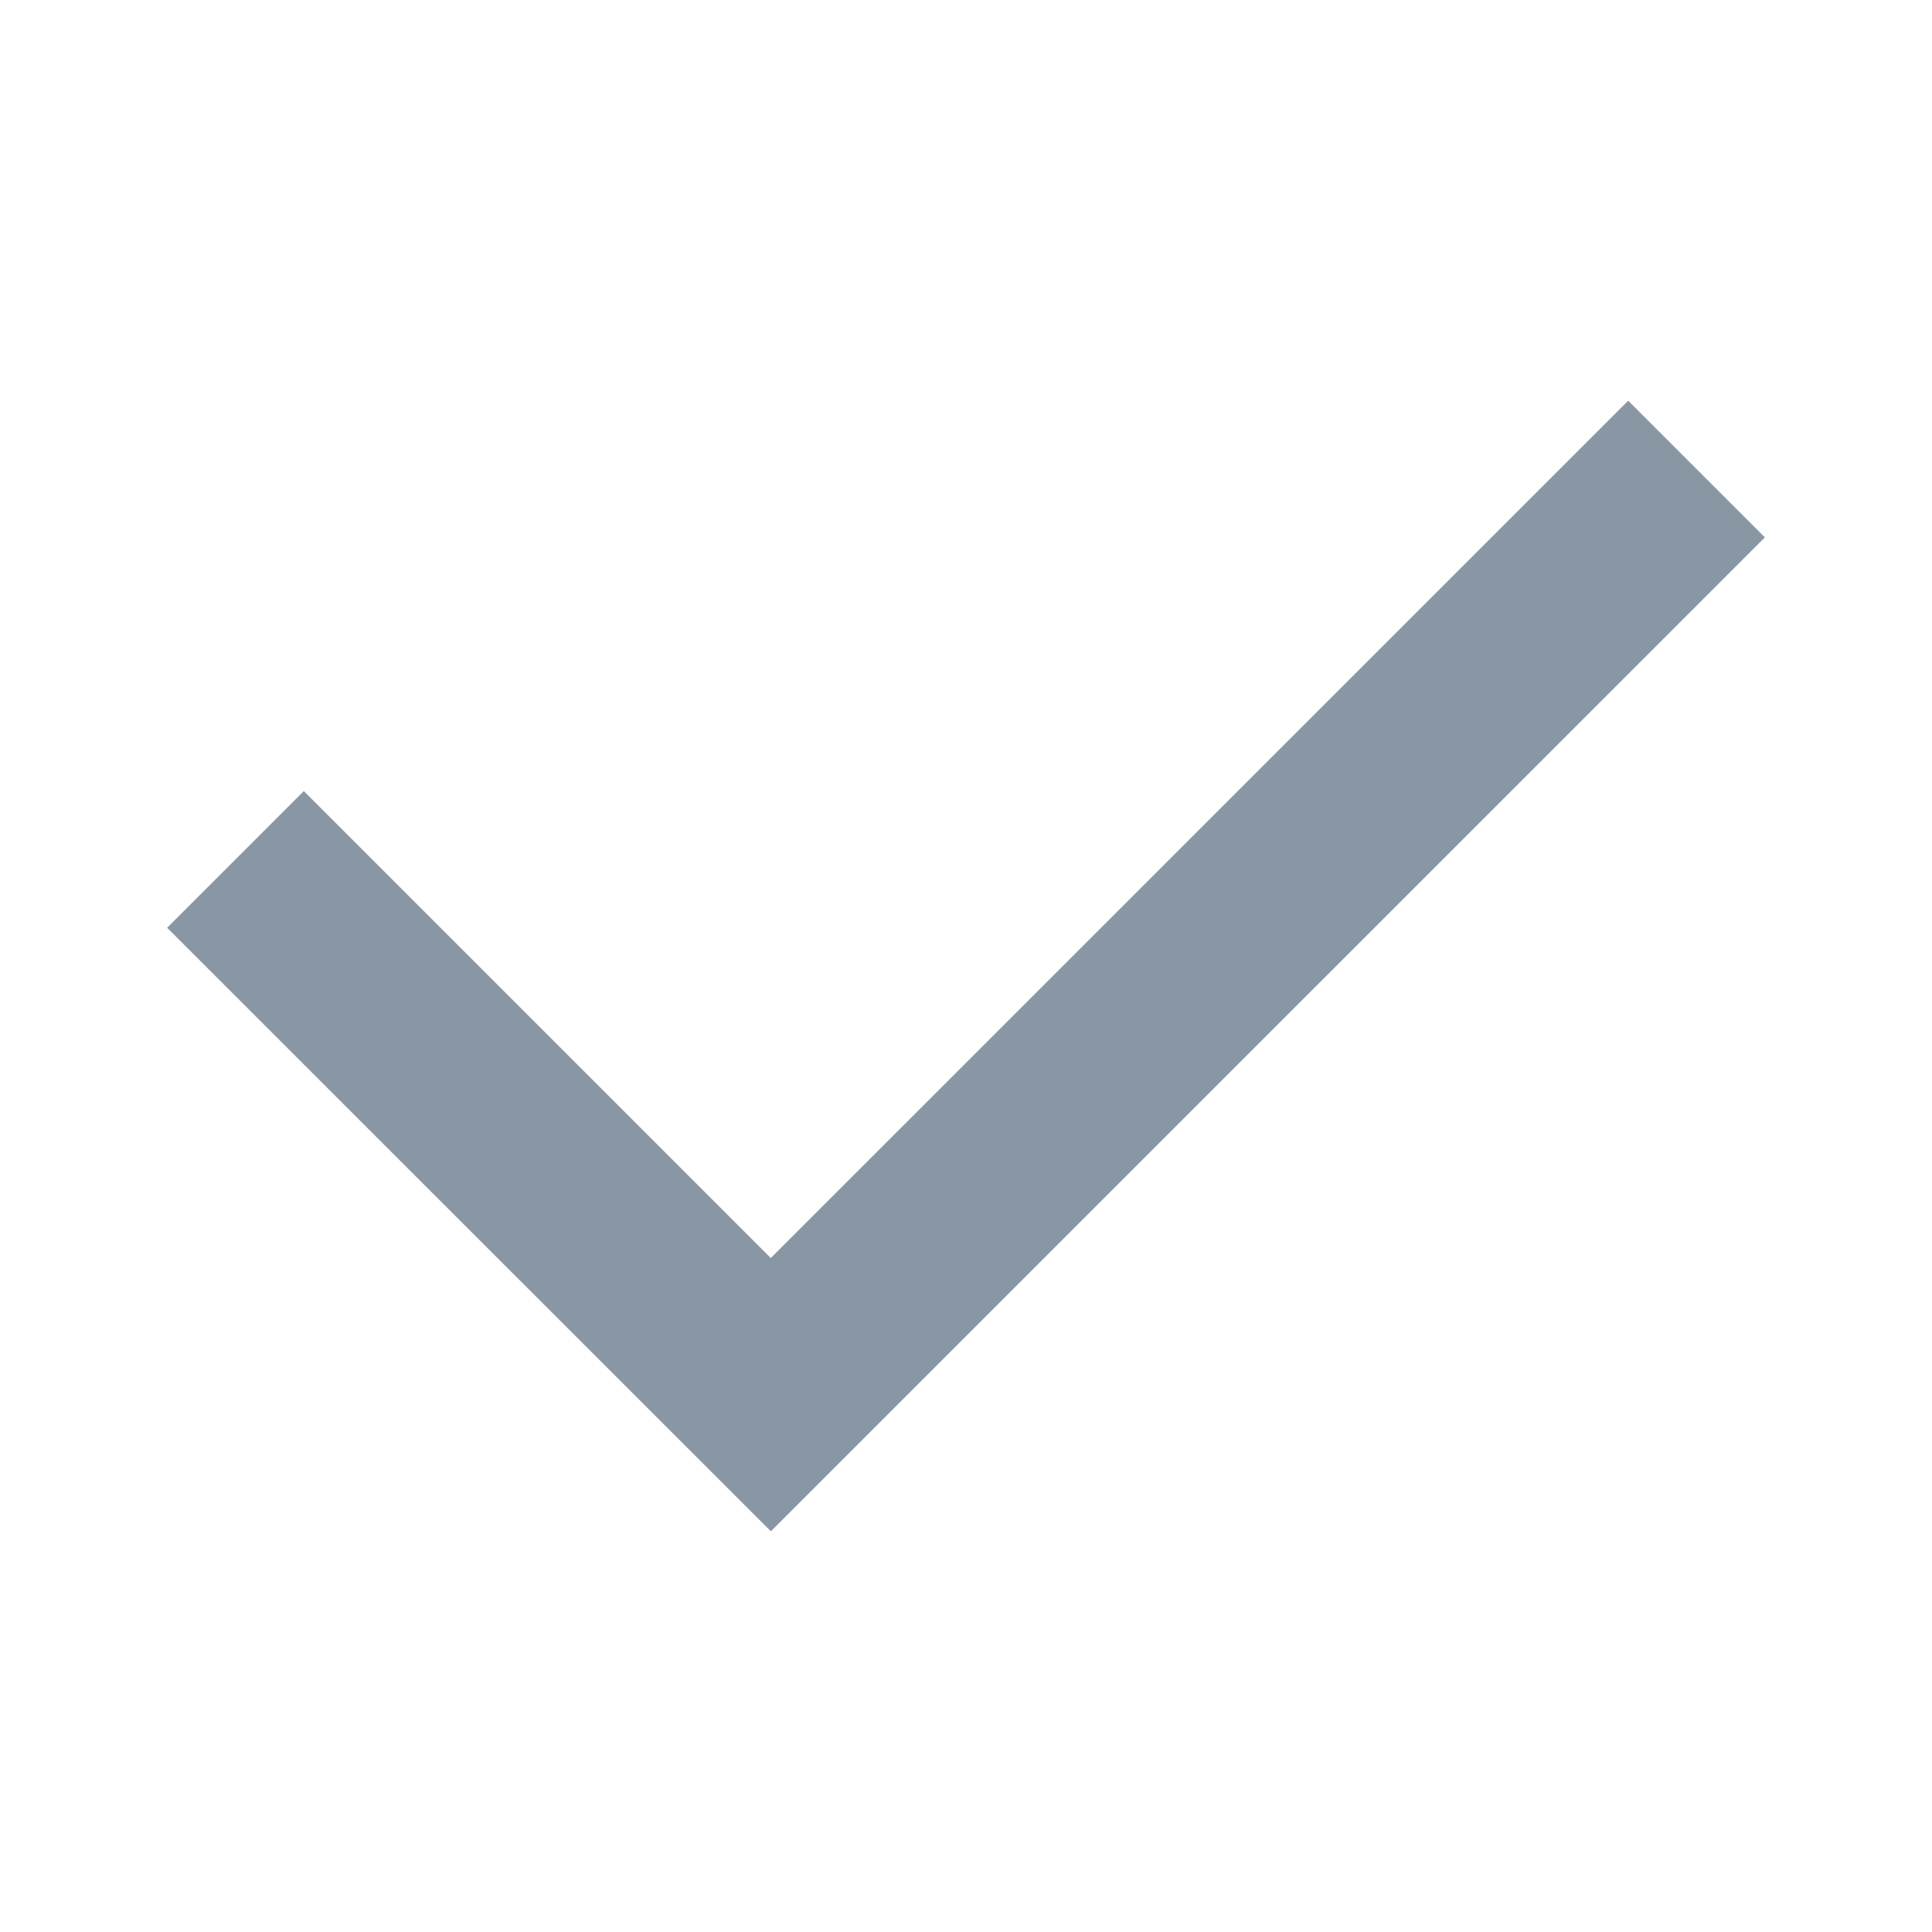
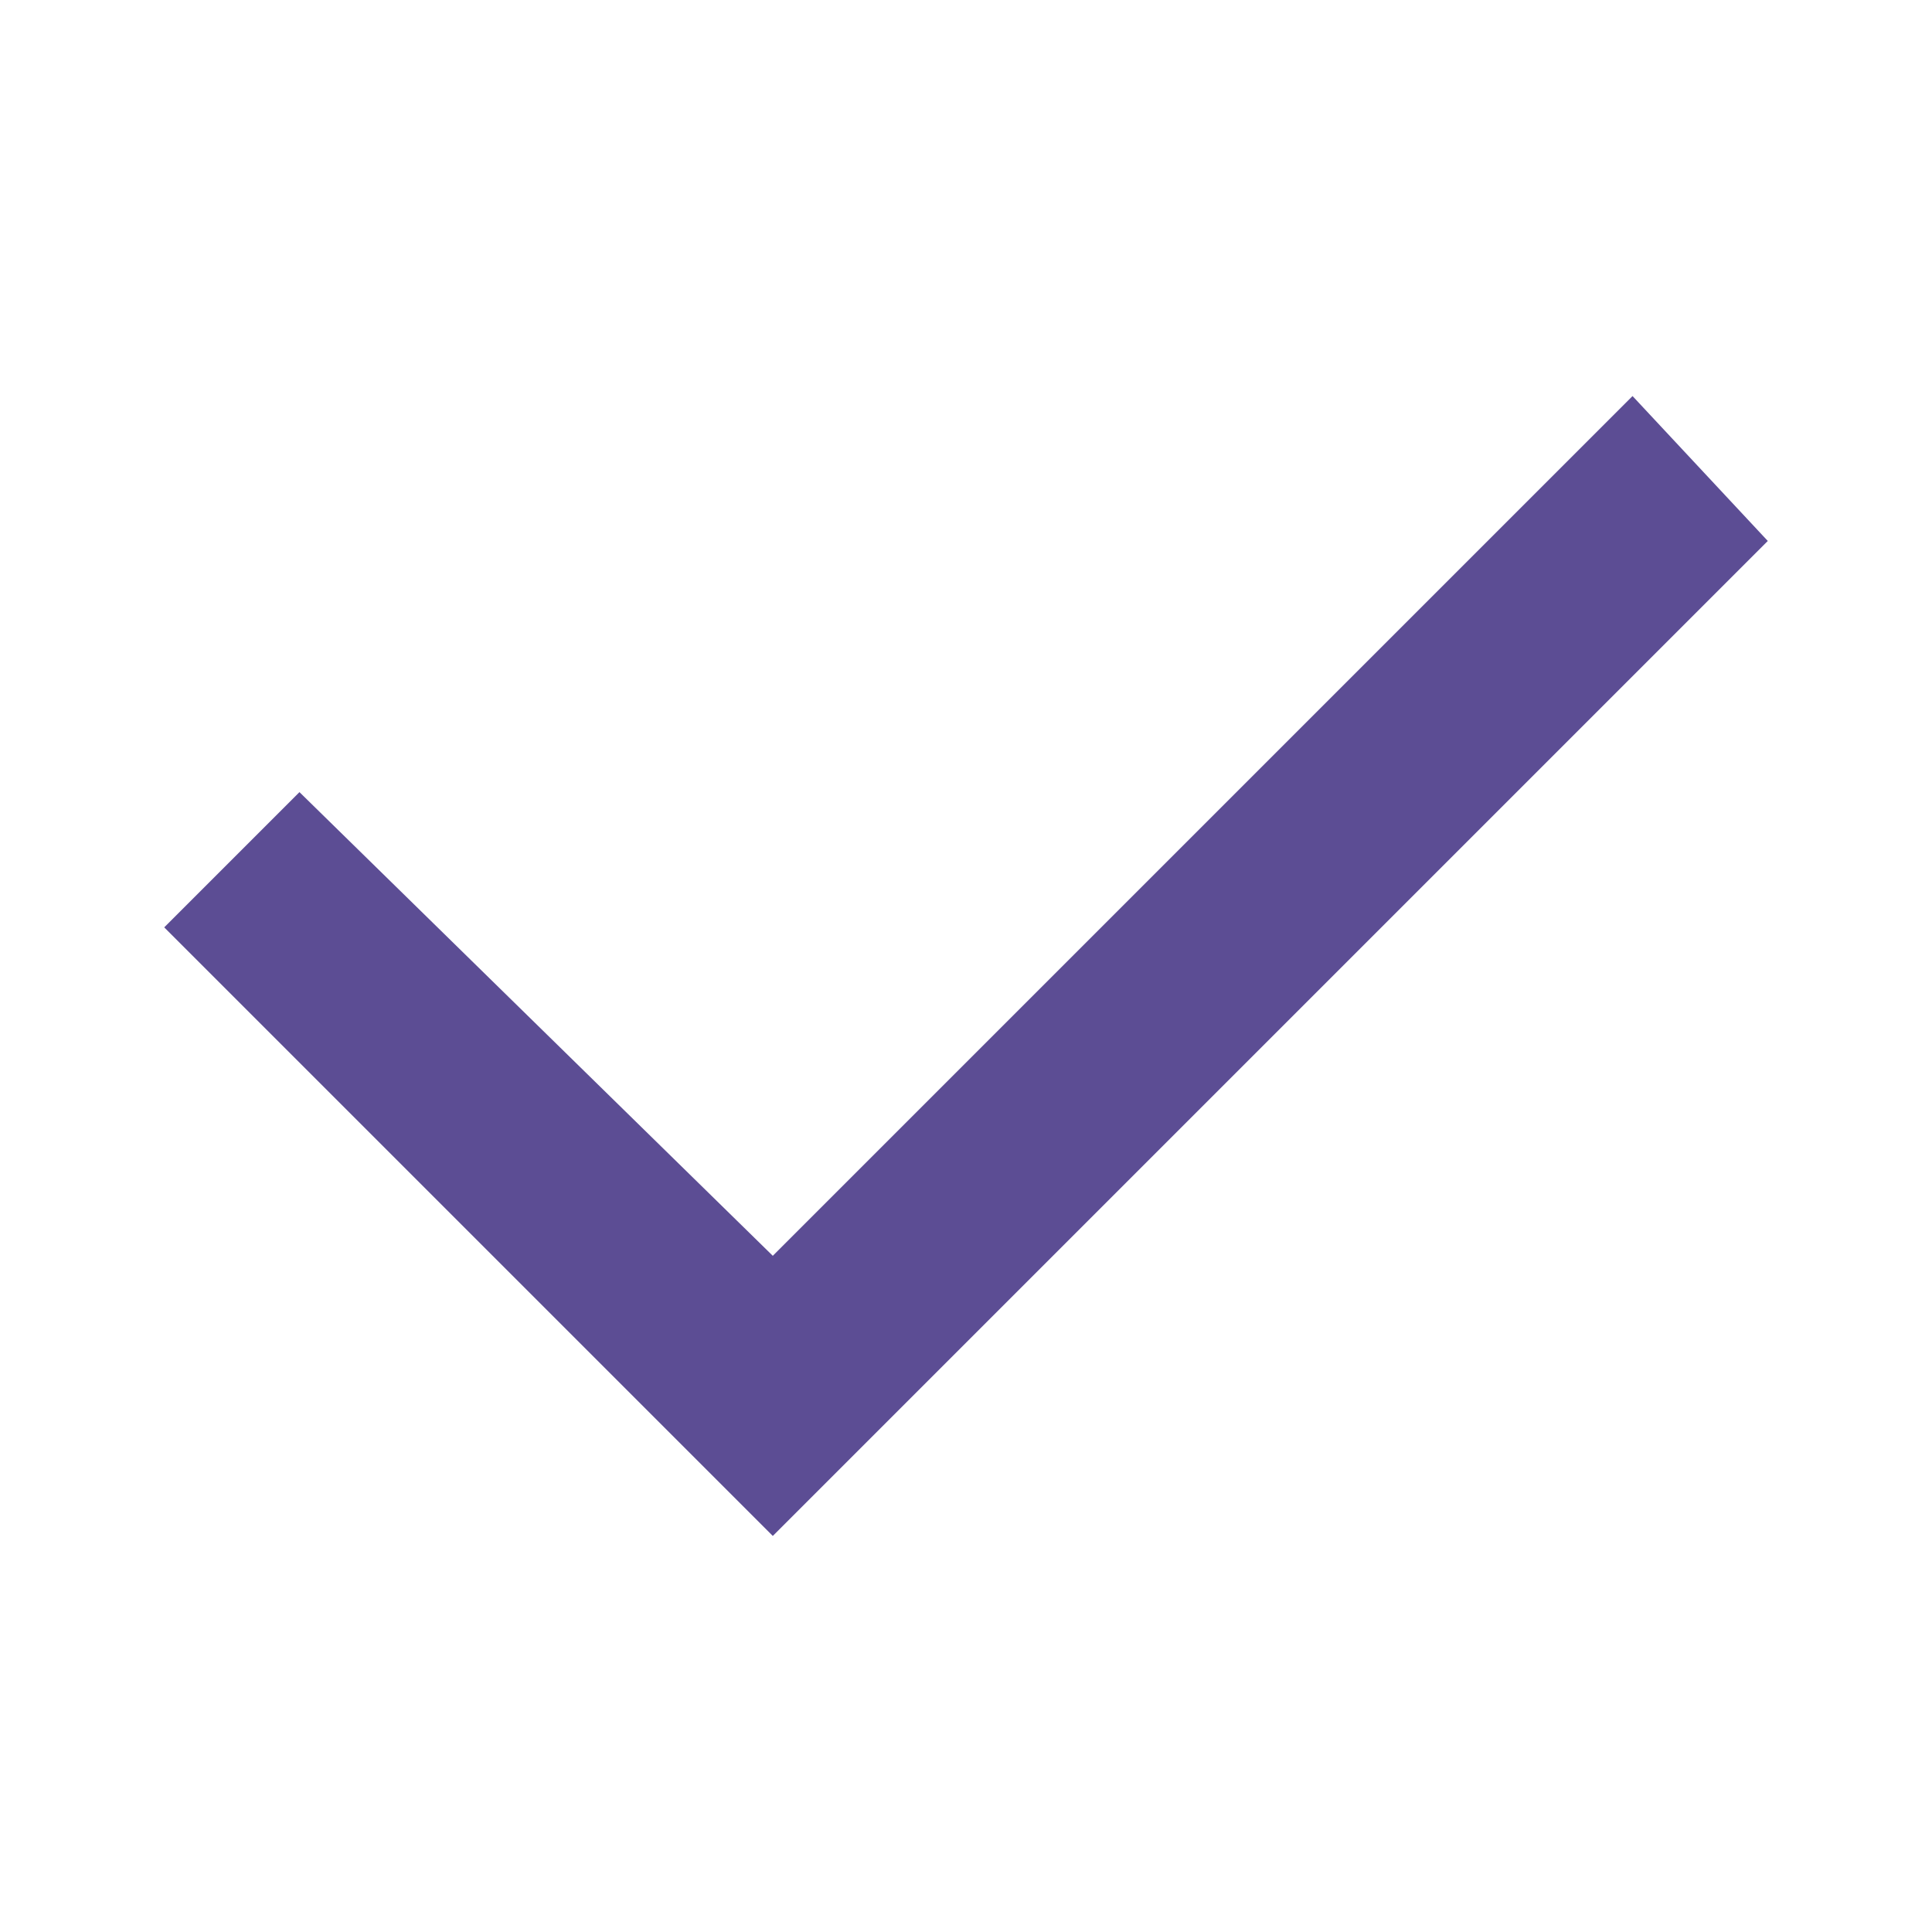
- <svg xmlns="http://www.w3.org/2000/svg" version="1.1" id="Layer_1" x="0px" y="0px" width="20px" height="20px" viewBox="0 0 20 20" enable-background="new 0 0 20 20" xml:space="preserve">
-   <polygon fill="#8997A5" points="16.855,4.148 7.979,13.023 3.145,8.189 1.73,9.604 7.98,15.852 18.27,5.563 " />
+ <svg xmlns="http://www.w3.org/2000/svg" version="1.1" id="Layer_1" x="0px" y="0px" viewBox="0 0 20 20" style="enable-background:new 0 0 20 20;" xml:space="preserve">
+   <style type="text/css">
+ 	.st0{fill:#5C4D94;}
+ </style>
+   <polygon class="st0" points="16.9,4.1 8,13 3.1,8.2 1.7,9.6 8,15.9 18.3,5.6 " />
</svg>
